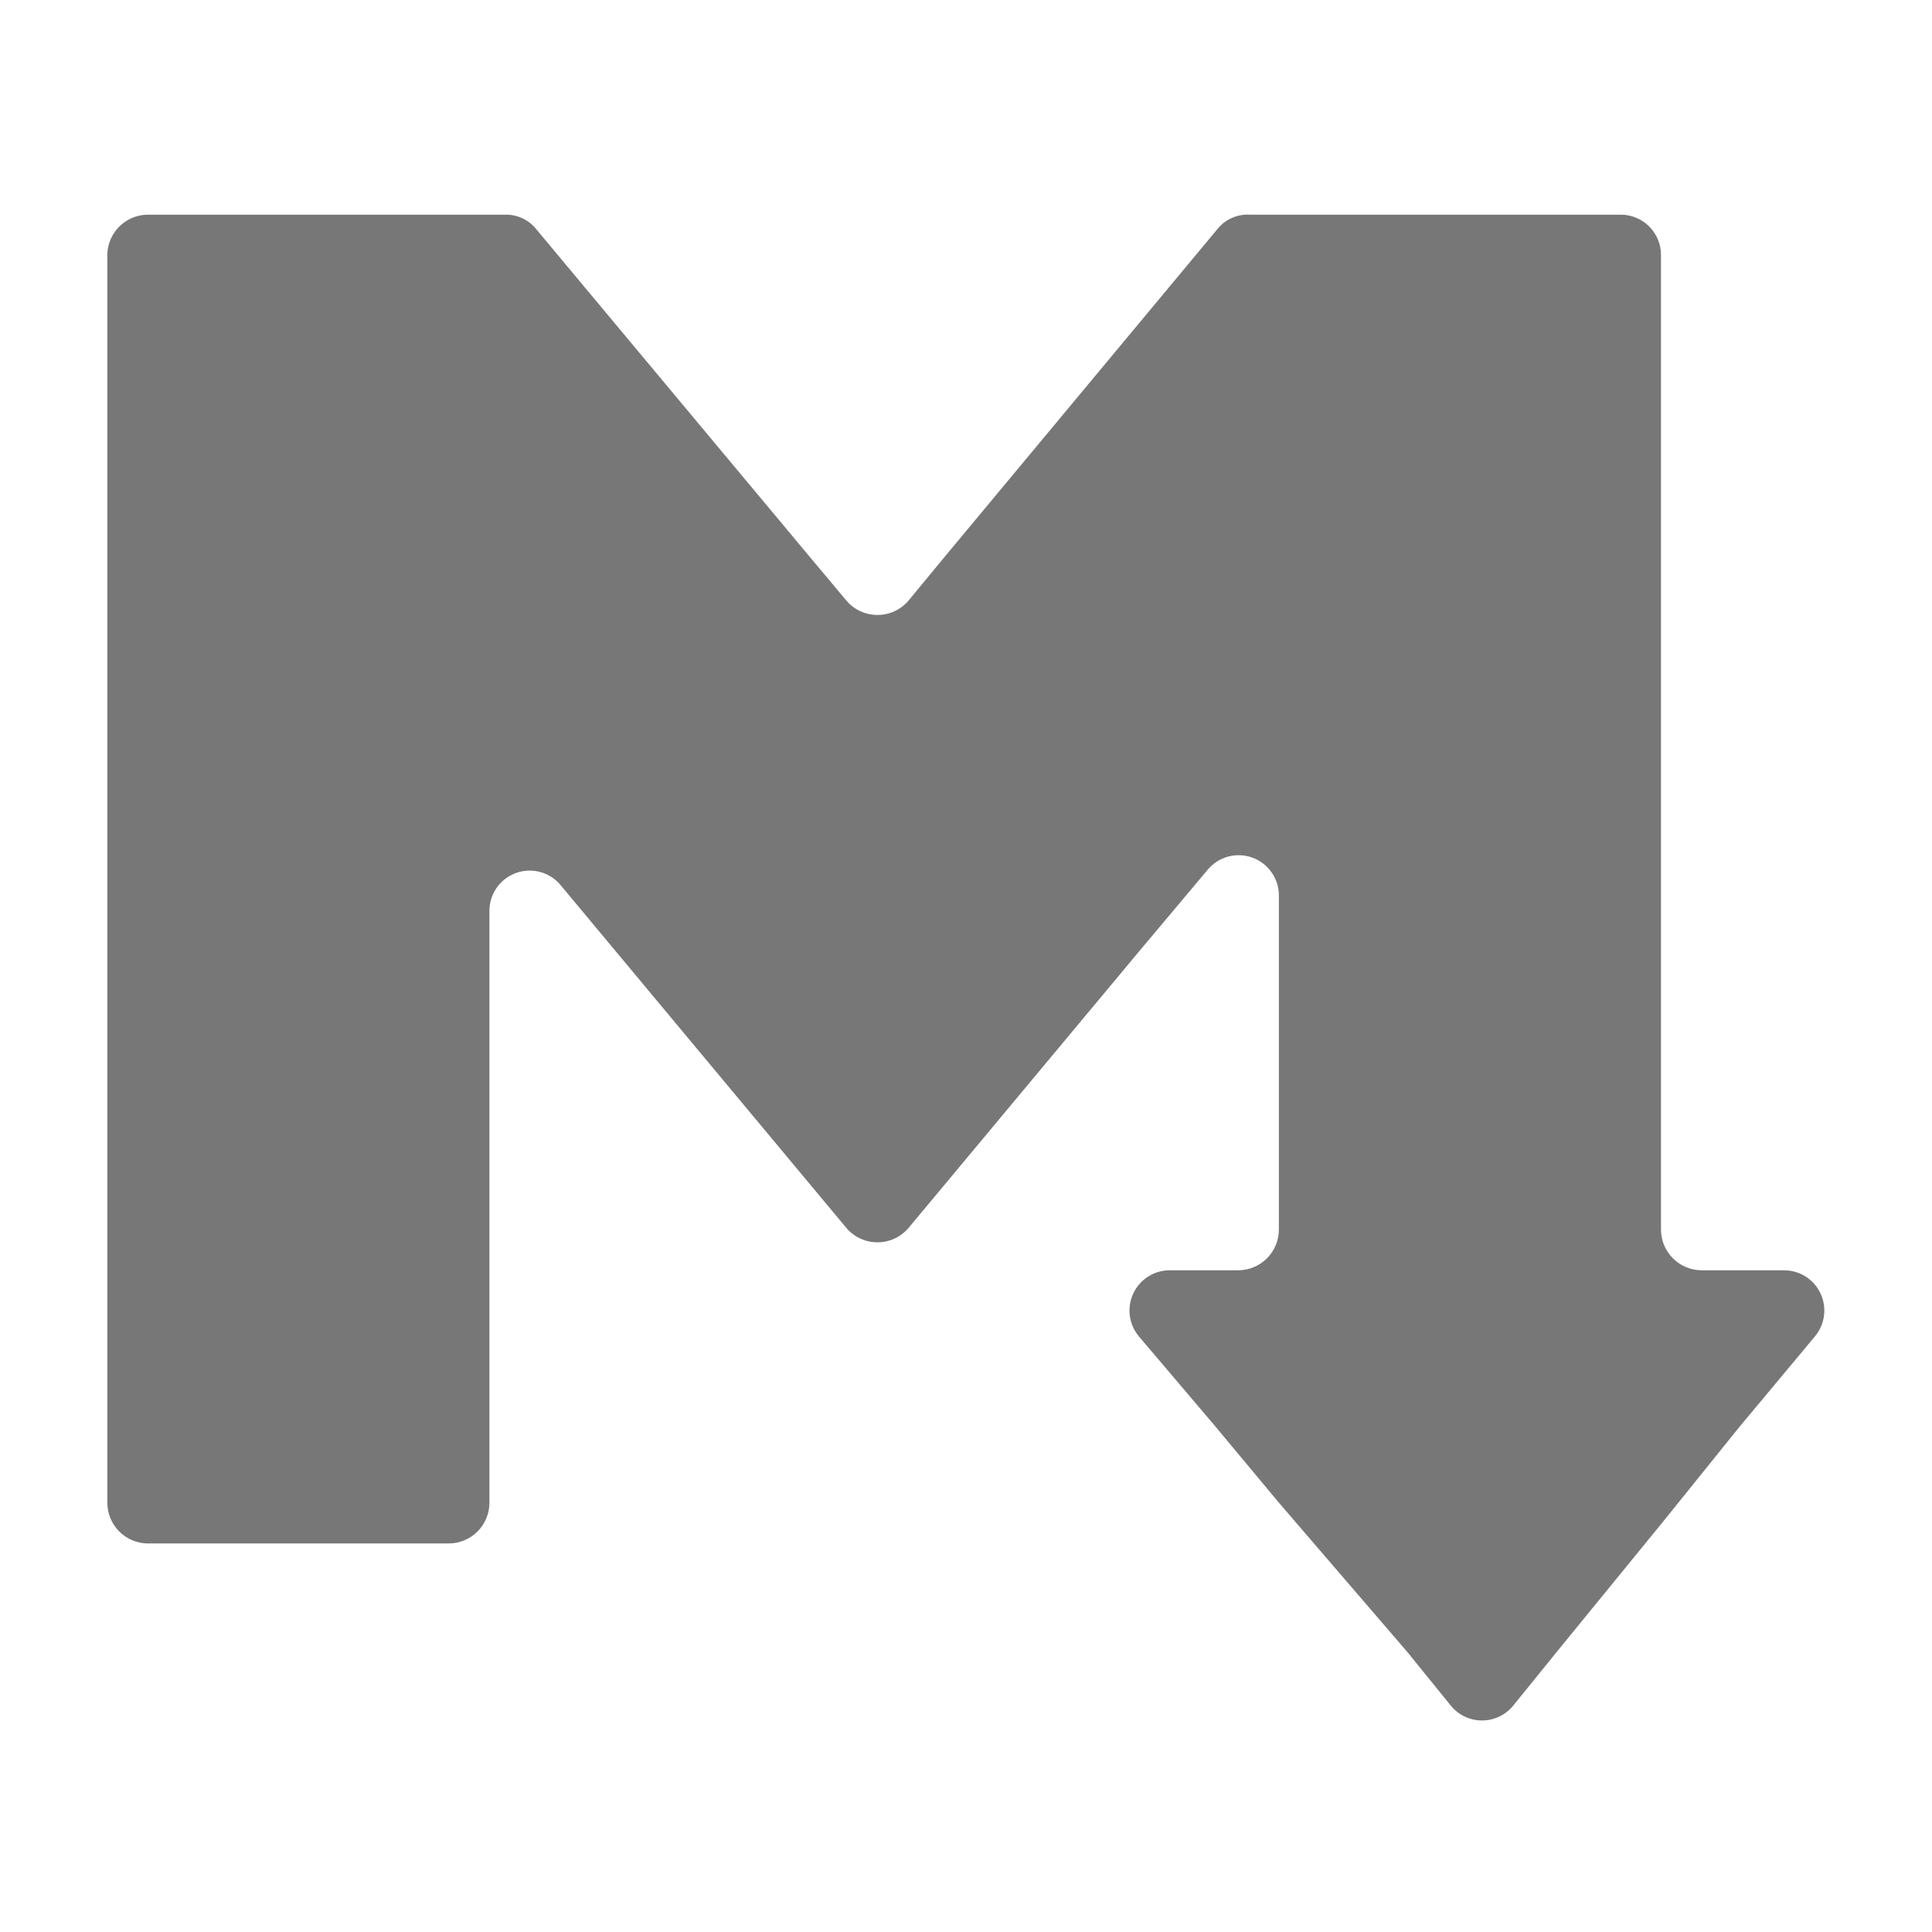
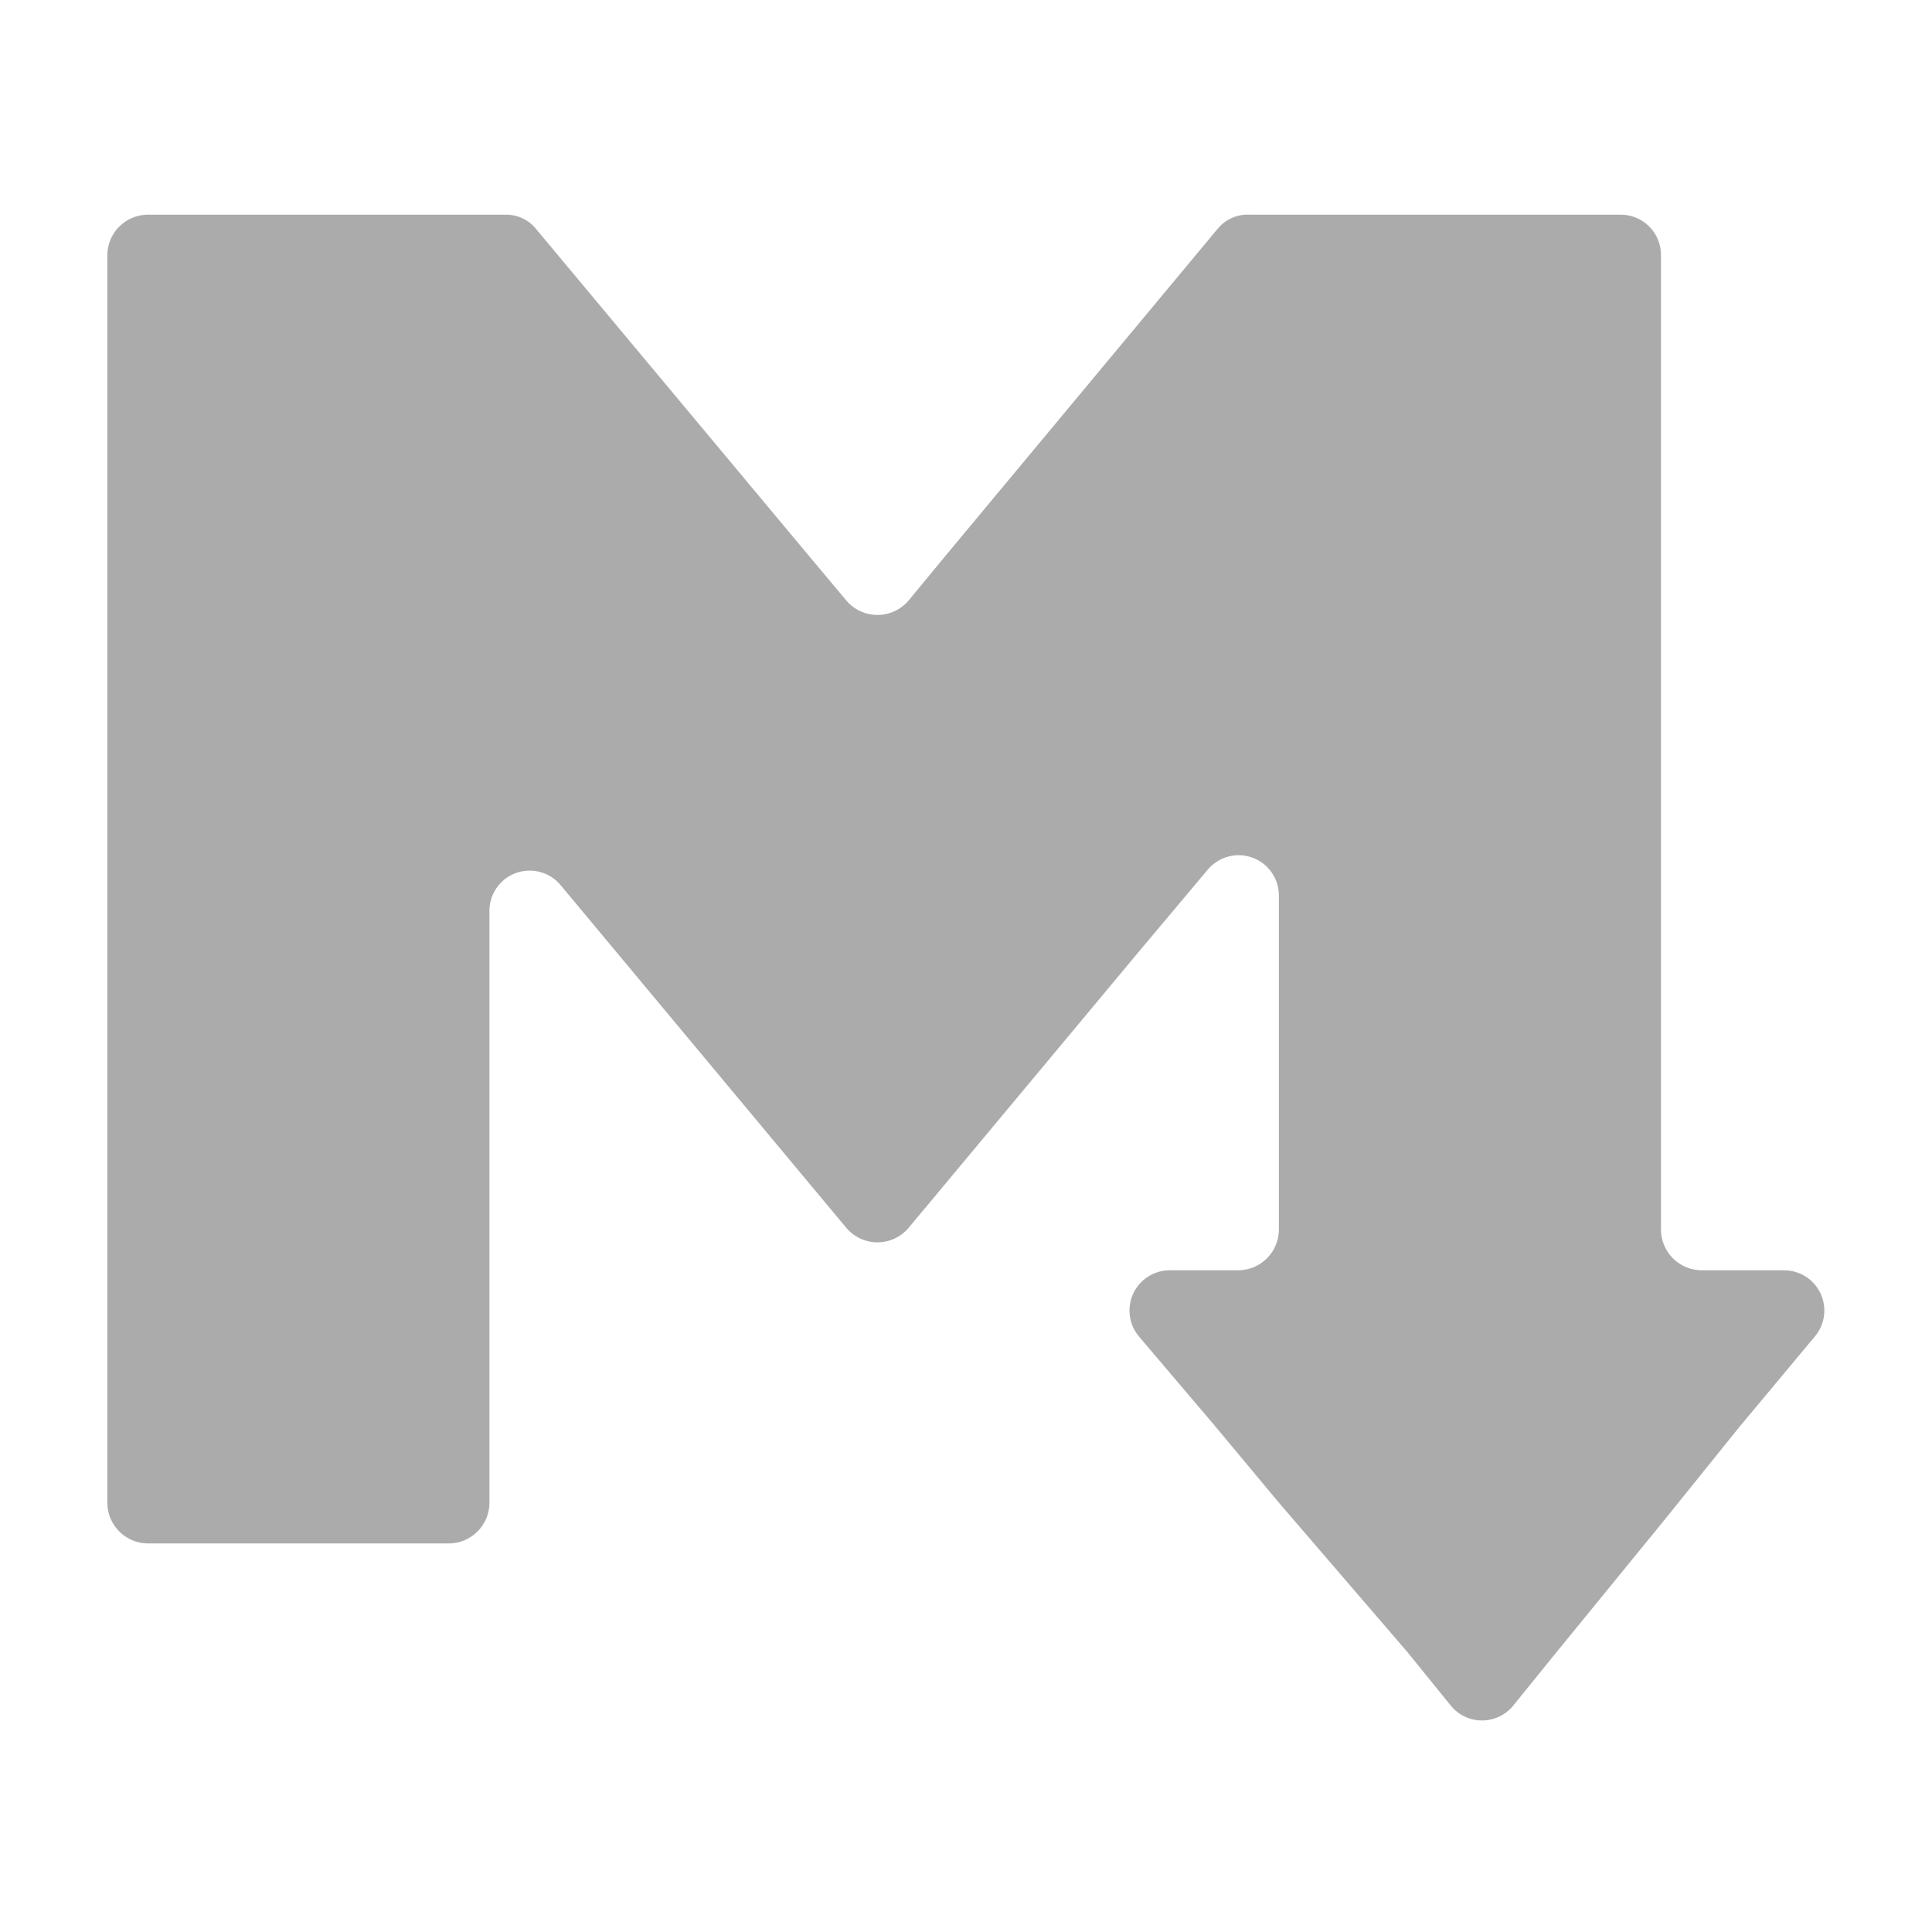
<svg xmlns="http://www.w3.org/2000/svg" viewBox="0 0 36 36">
-   <path d="m33.24 23.67a.75.75 0 0 1 .58 1.23l-1.41 1.69-1.41 1.75-2 2.45-.81 1a.75.75 0 0 1 -1.15 0l-.81-1-2.4-2.79-1.2-1.44-1.41-1.66a.75.75 0 0 1 .58-1.23h1.27a.76.76 0 0 0 .76-.76v-6.22a.75.75 0 0 0 -1.33-.48l-1.26 1.5-4.31 5.17a.76.76 0 0 1 -1.16 0l-4.31-5.17-1-1.2a.75.75 0 0 0 -1.34.49v11a.76.76 0 0 1 -.76.76h-5.61a.76.76 0 0 1 -.75-.76v-23.27a.76.76 0 0 1 .75-.73h6.67a.72.72 0 0 1 .58.28l5.05 6.05.72.86a.76.76 0 0 0 1.16 0l.71-.86 5.06-6.08a.72.72 0 0 1 .58-.25h6.92a.75.75 0 0 1 .75.76v18.15a.76.76 0 0 0 .76.76z" fill="#777777" />
+   <path d="m33.24 23.67a.75.75 0 0 1 .58 1.23l-1.41 1.69-1.41 1.75-2 2.45-.81 1a.75.75 0 0 1 -1.15 0l-.81-1-2.4-2.79-1.2-1.44-1.41-1.66a.75.75 0 0 1 .58-1.23h1.27a.76.76 0 0 0 .76-.76v-6.22a.75.75 0 0 0 -1.33-.48l-1.26 1.5-4.31 5.17a.76.76 0 0 1 -1.16 0l-4.31-5.17-1-1.2a.75.75 0 0 0 -1.34.49v11a.76.76 0 0 1 -.76.76h-5.61a.76.76 0 0 1 -.75-.76v-23.27a.76.76 0 0 1 .75-.73h6.67a.72.72 0 0 1 .58.28l5.05 6.05.72.86a.76.76 0 0 0 1.16 0l.71-.86 5.06-6.08a.72.72 0 0 1 .58-.25h6.92a.75.75 0 0 1 .75.76v18.15a.76.76 0 0 0 .76.76z" fill="#888888" fill-opacity="0.7" />
</svg>
